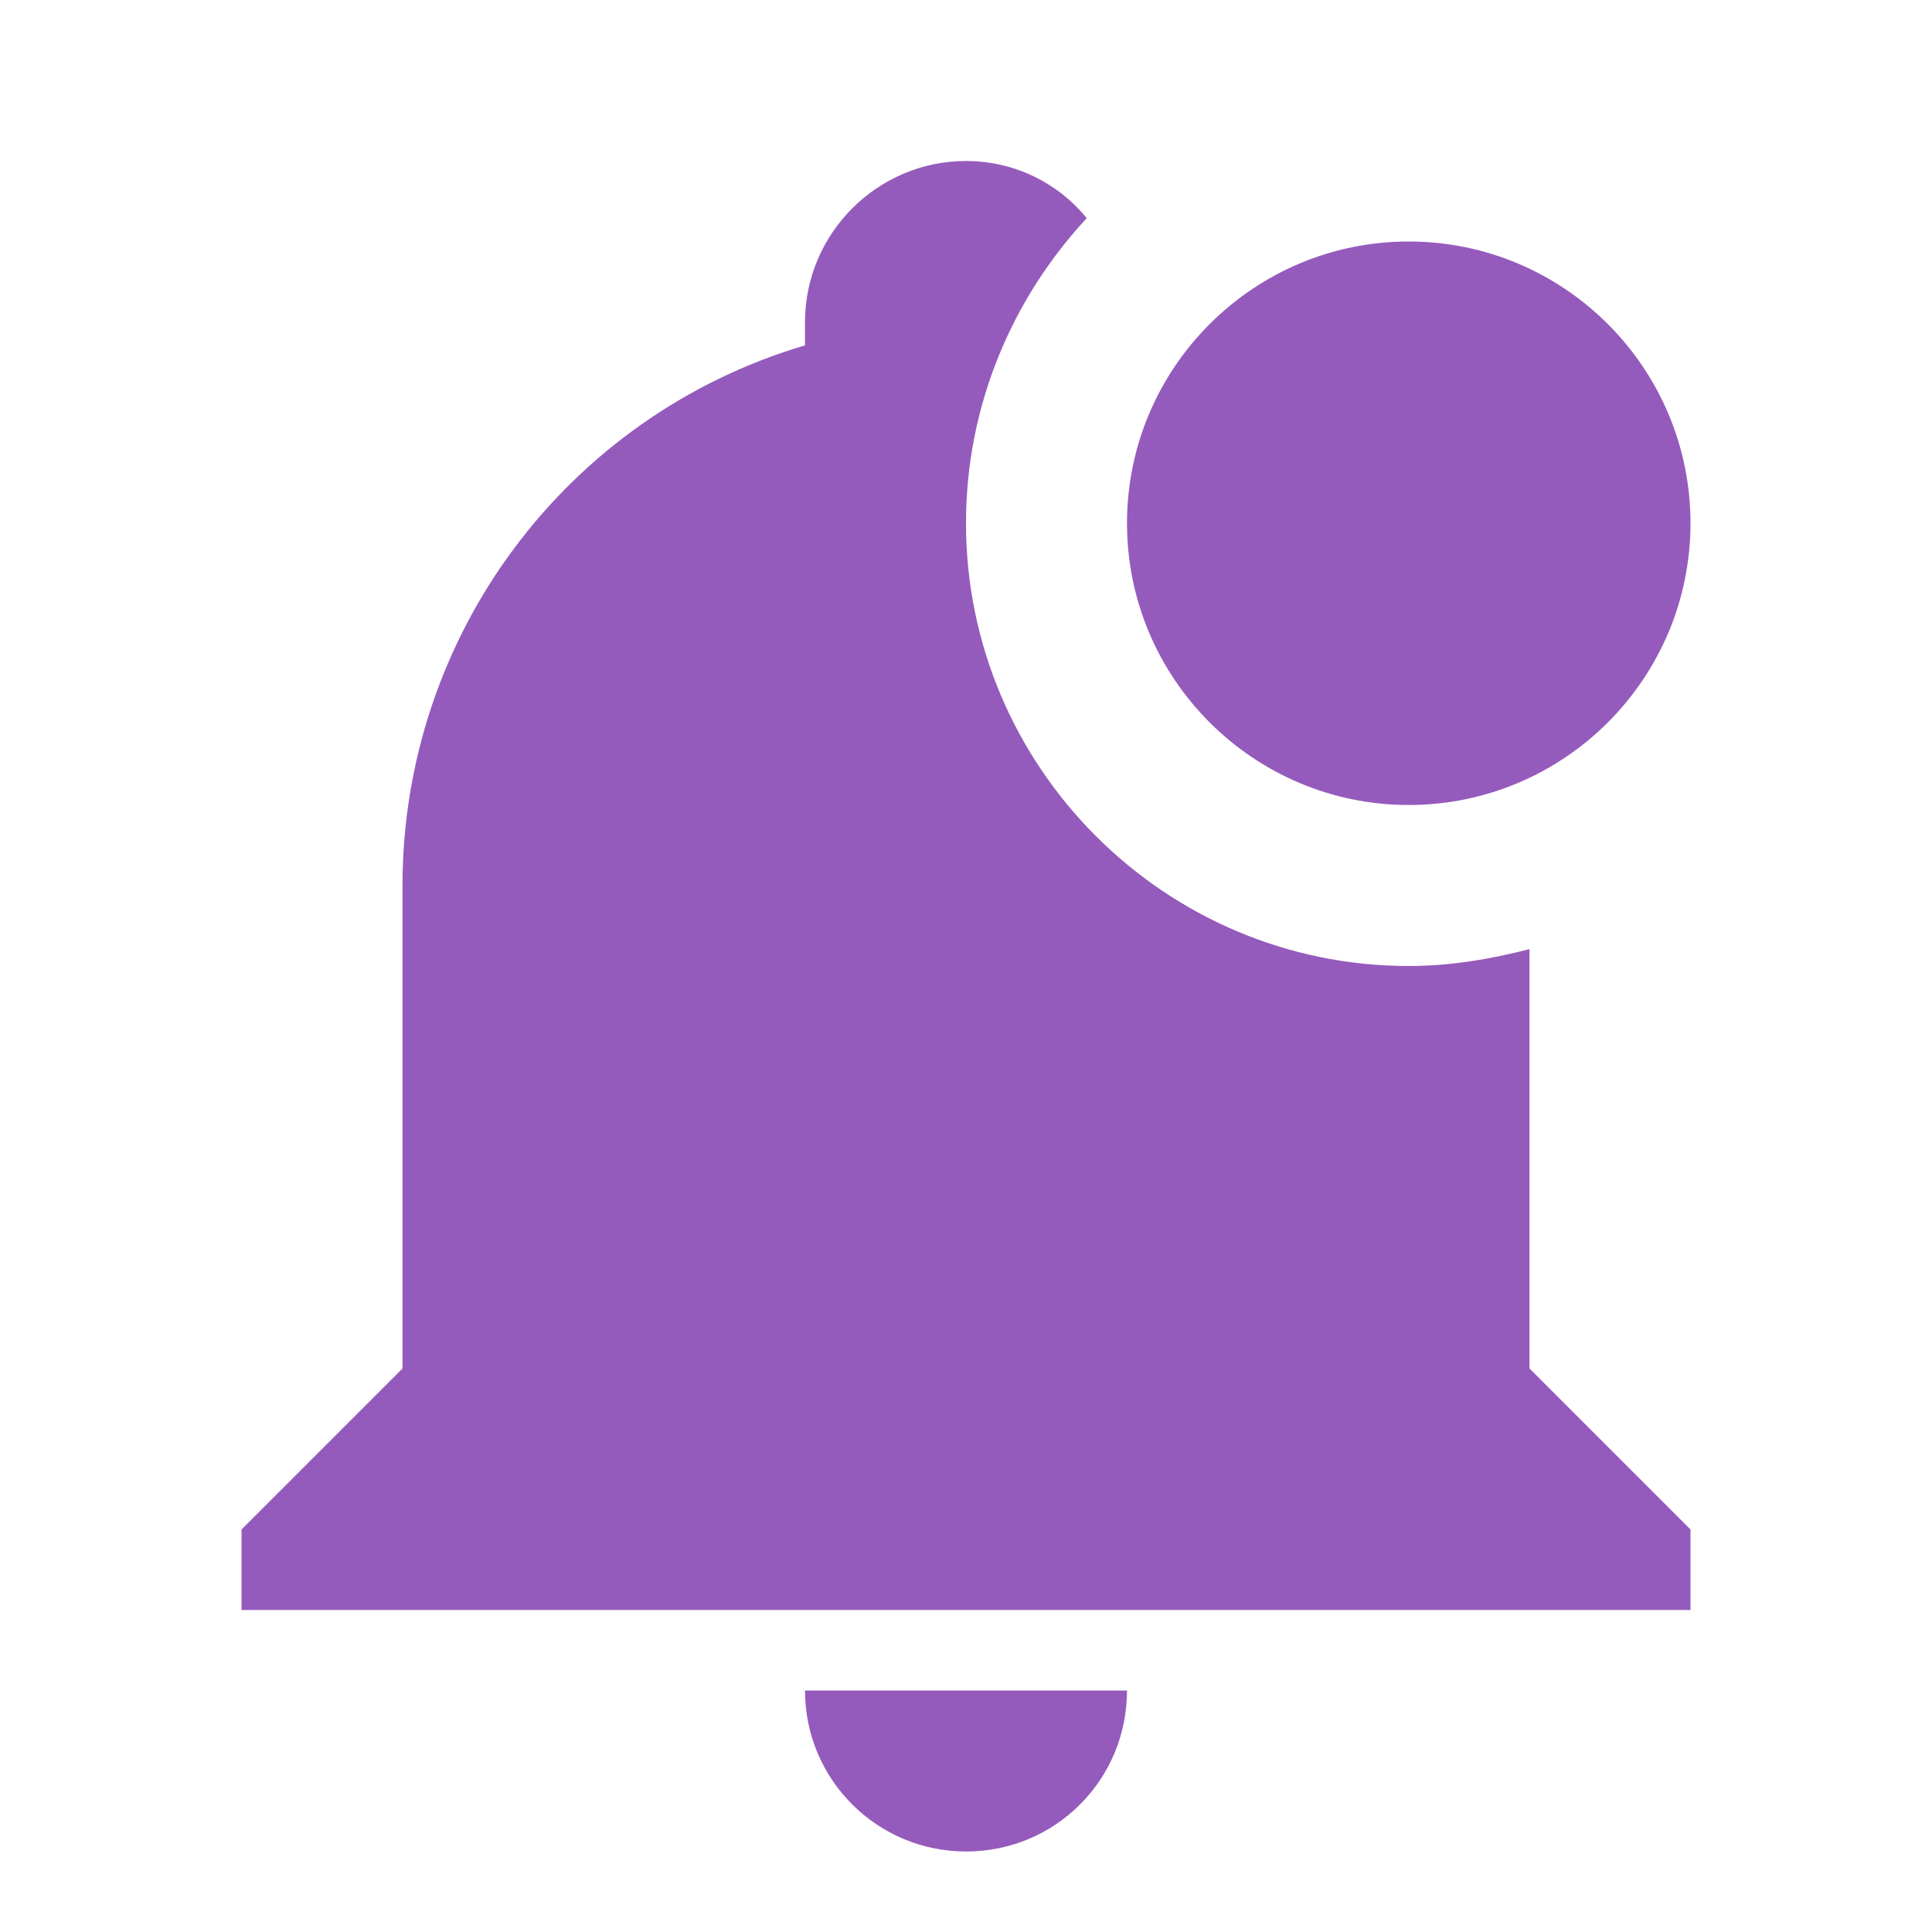
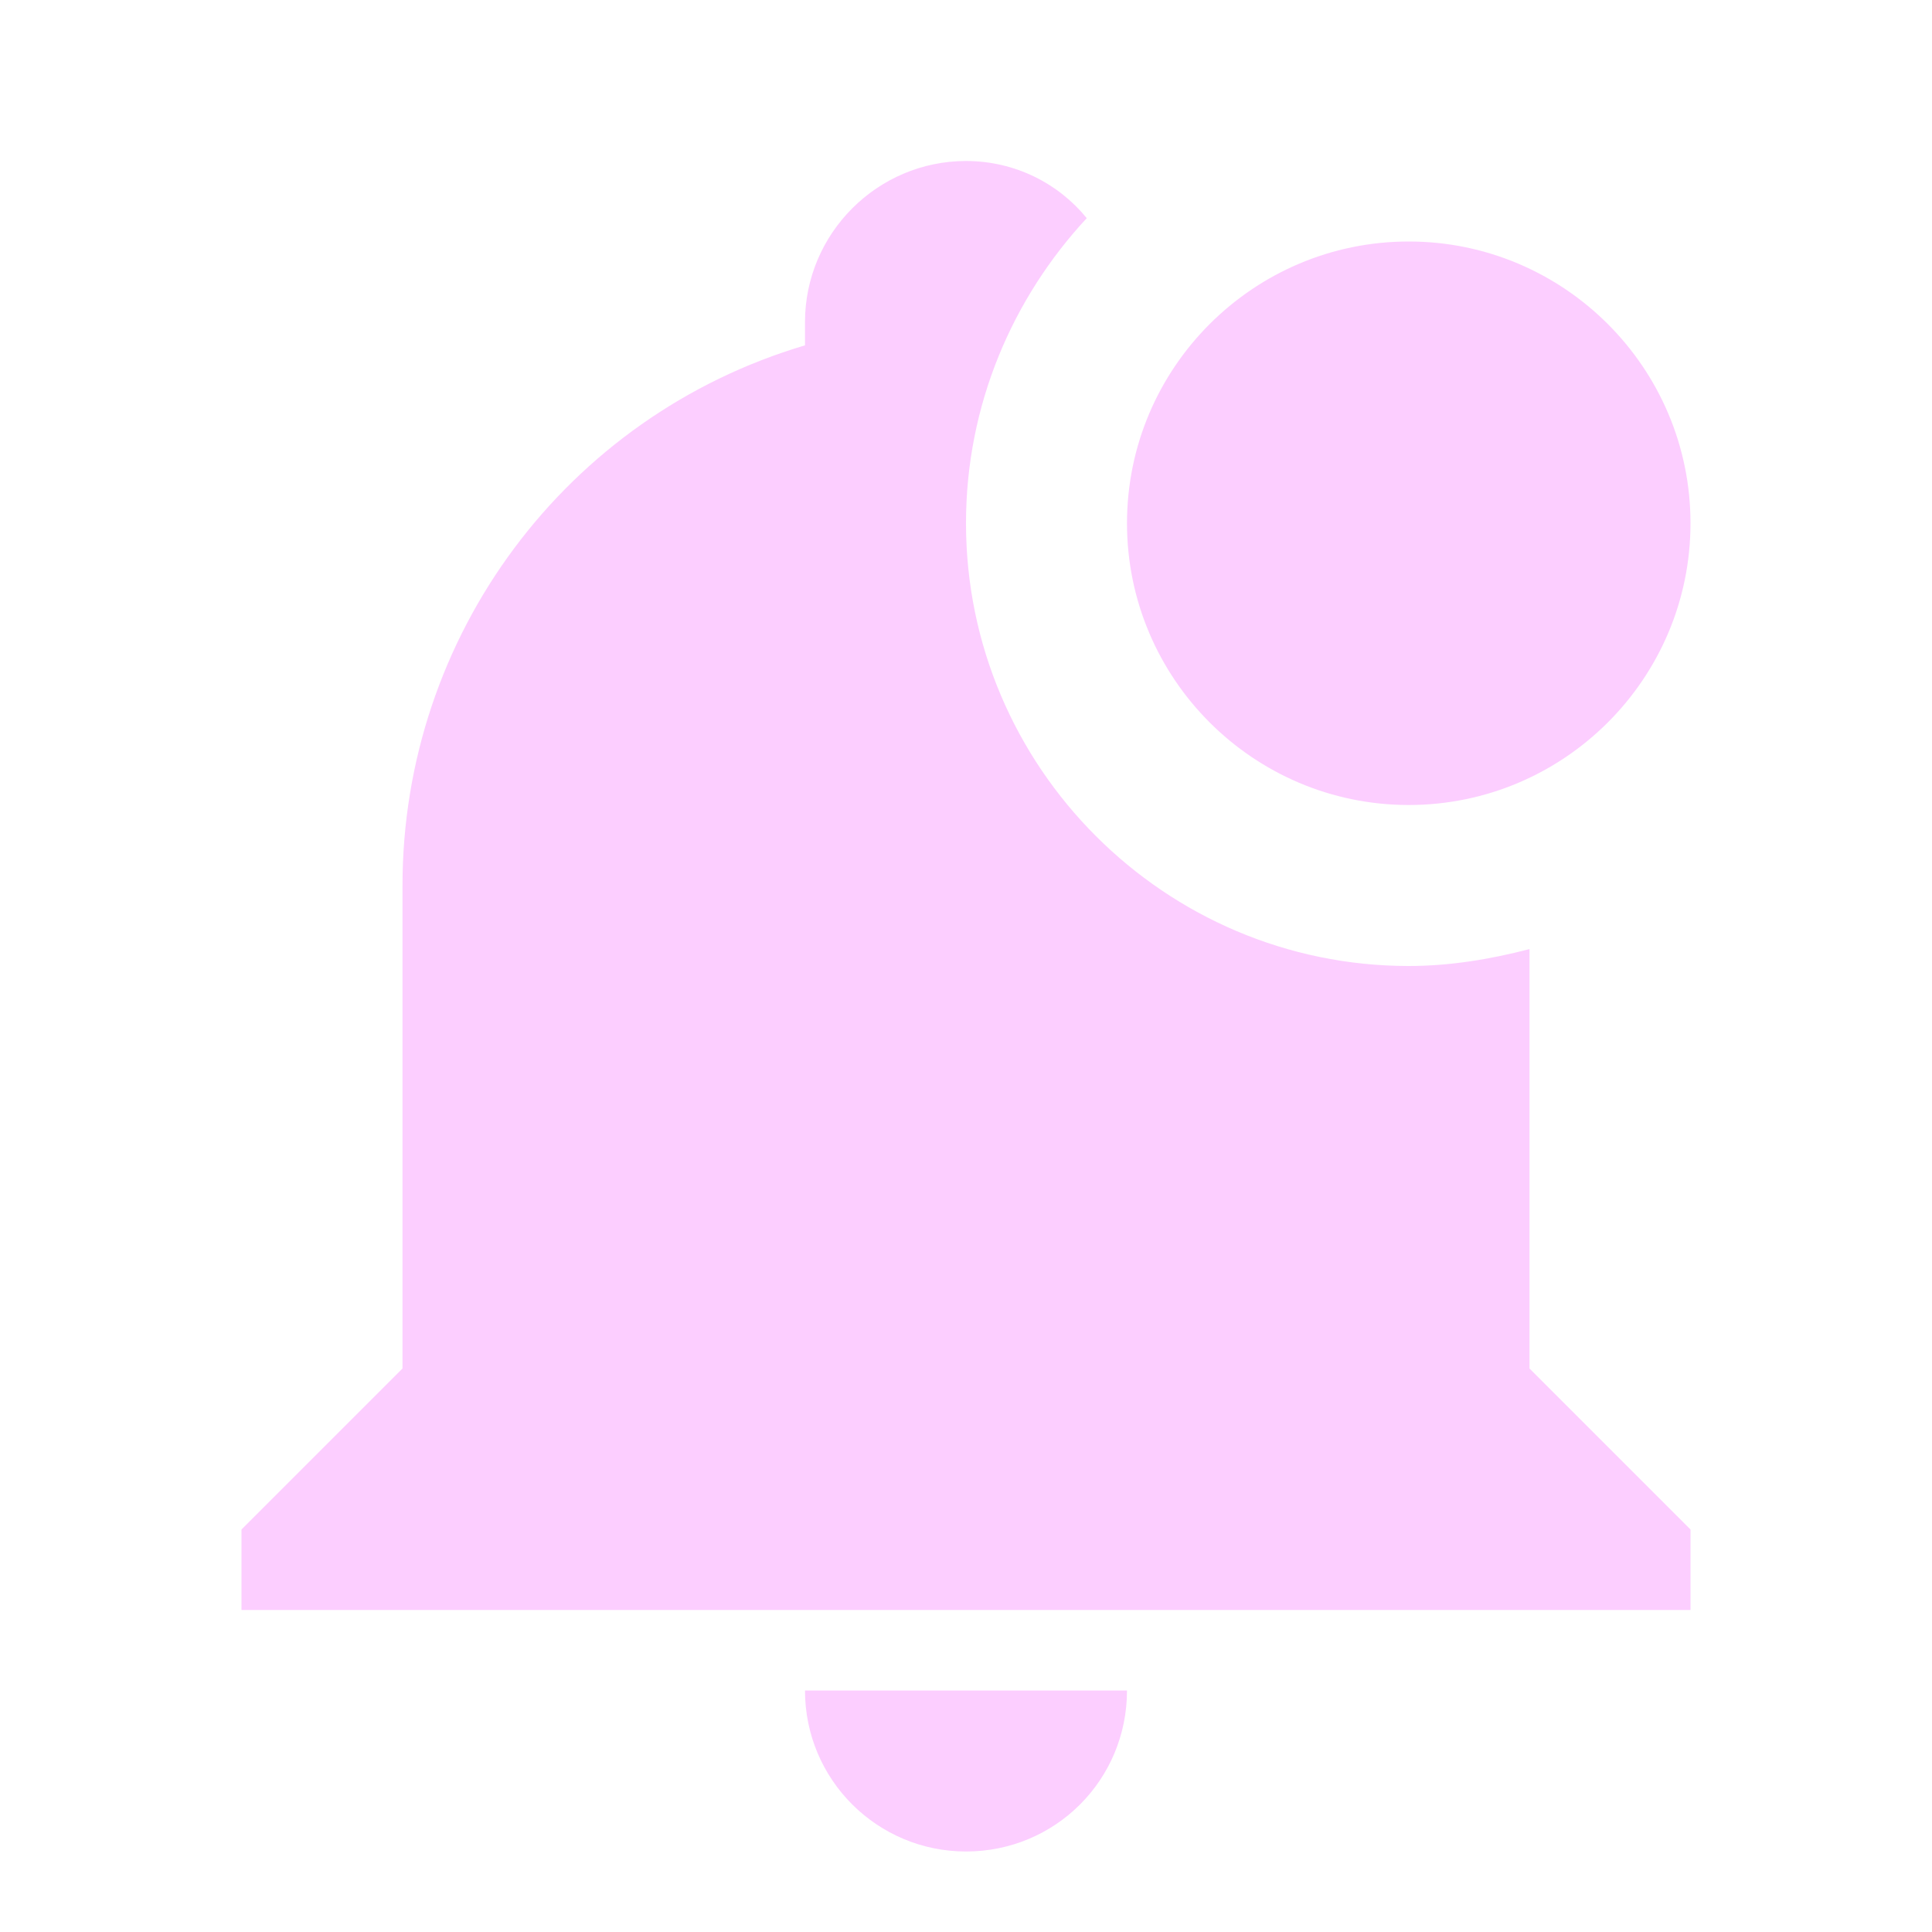
<svg xmlns="http://www.w3.org/2000/svg" viewBox="0 0 24 24">
-   <path fill="#955bbc" d="M21 6.5C21 8.43 19.43 10 17.5 10S14 8.43 14 6.5 15.57 3 17.5 3 21 4.57 21 6.5M19 11.79C18.5 11.92 18 12 17.5 12C14.47 12 12 9.53 12 6.5C12 5.03 12.58 3.7 13.5 2.71C13.15 2.28 12.61 2 12 2C10.9 2 10 2.9 10 4V4.29C7.03 5.17 5 7.9 5 11V17L3 19V20H21V19L19 17V11.79M12 23C13.11 23 14 22.11 14 21H10C10 22.11 10.9 23 12 23Z" />
+   <path fill="#fcceff" d="M21 6.5C21 8.43 19.43 10 17.5 10S14 8.43 14 6.5 15.57 3 17.5 3 21 4.57 21 6.5M19 11.79C18.5 11.92 18 12 17.5 12C14.47 12 12 9.53 12 6.5C12 5.03 12.58 3.7 13.5 2.71C13.15 2.28 12.61 2 12 2C10.9 2 10 2.9 10 4V4.29C7.03 5.17 5 7.9 5 11V17L3 19V20H21V19L19 17V11.79M12 23C13.11 23 14 22.11 14 21H10C10 22.11 10.9 23 12 23Z" />
</svg>
